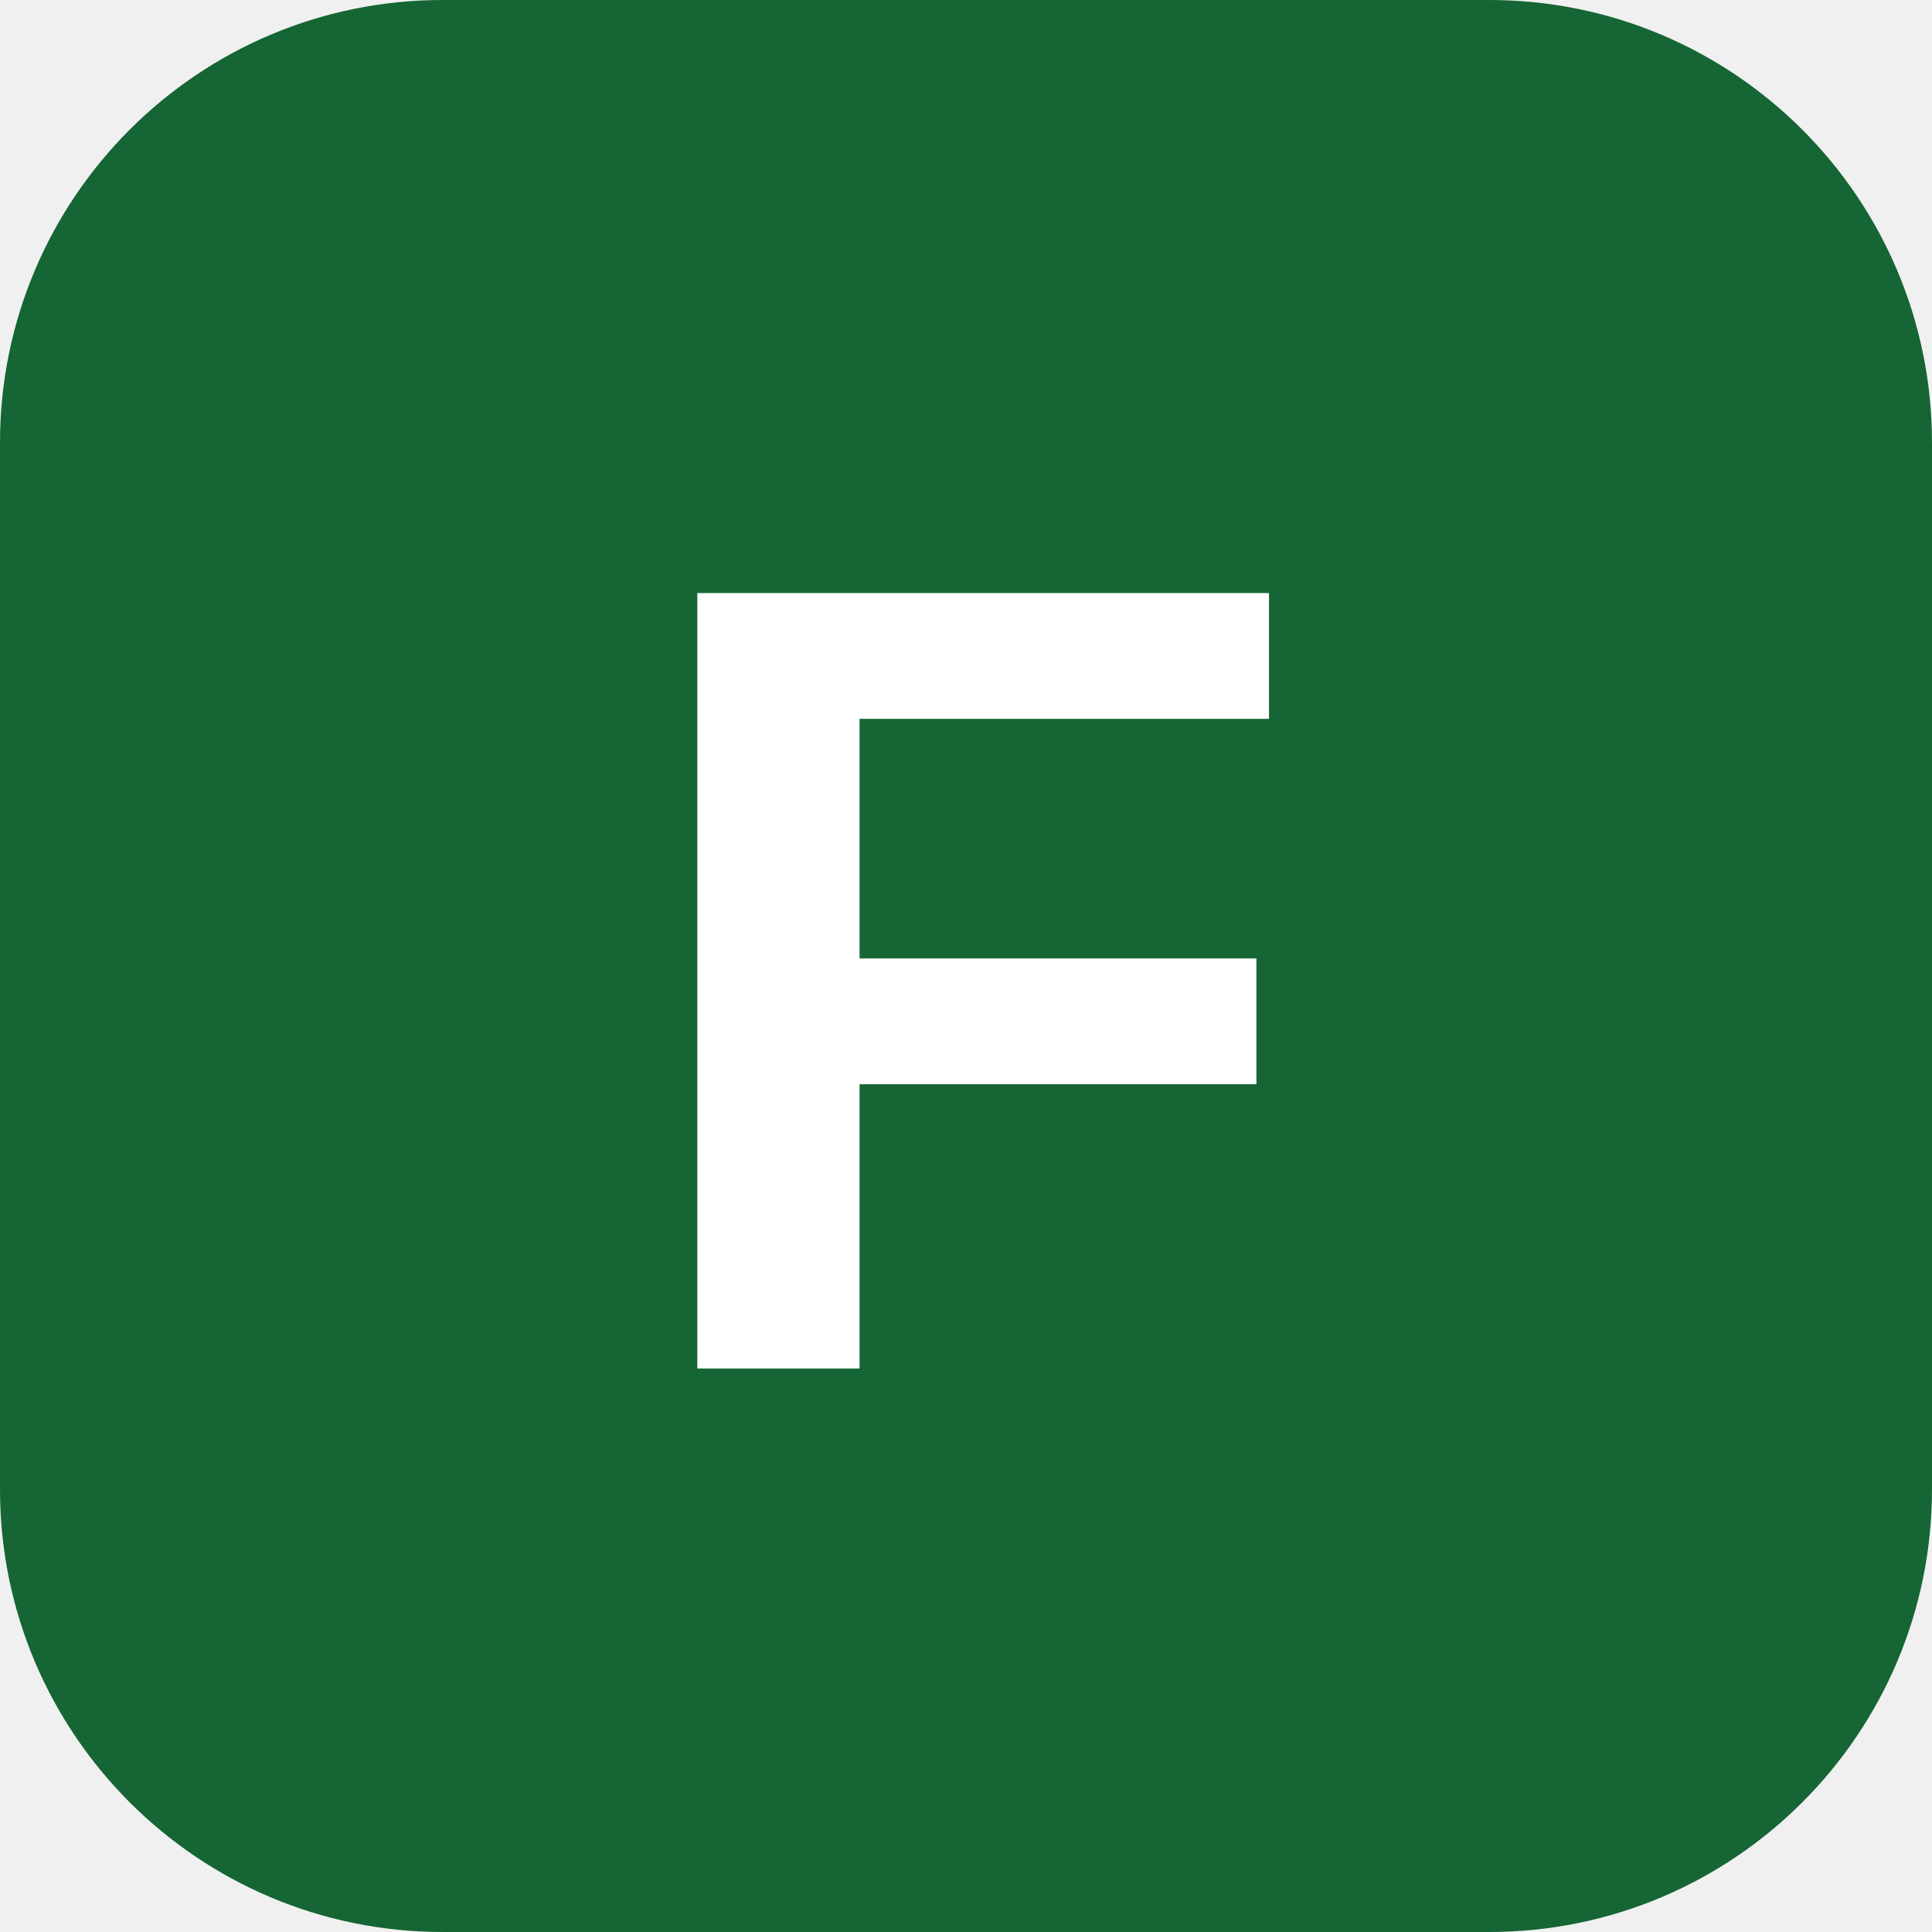
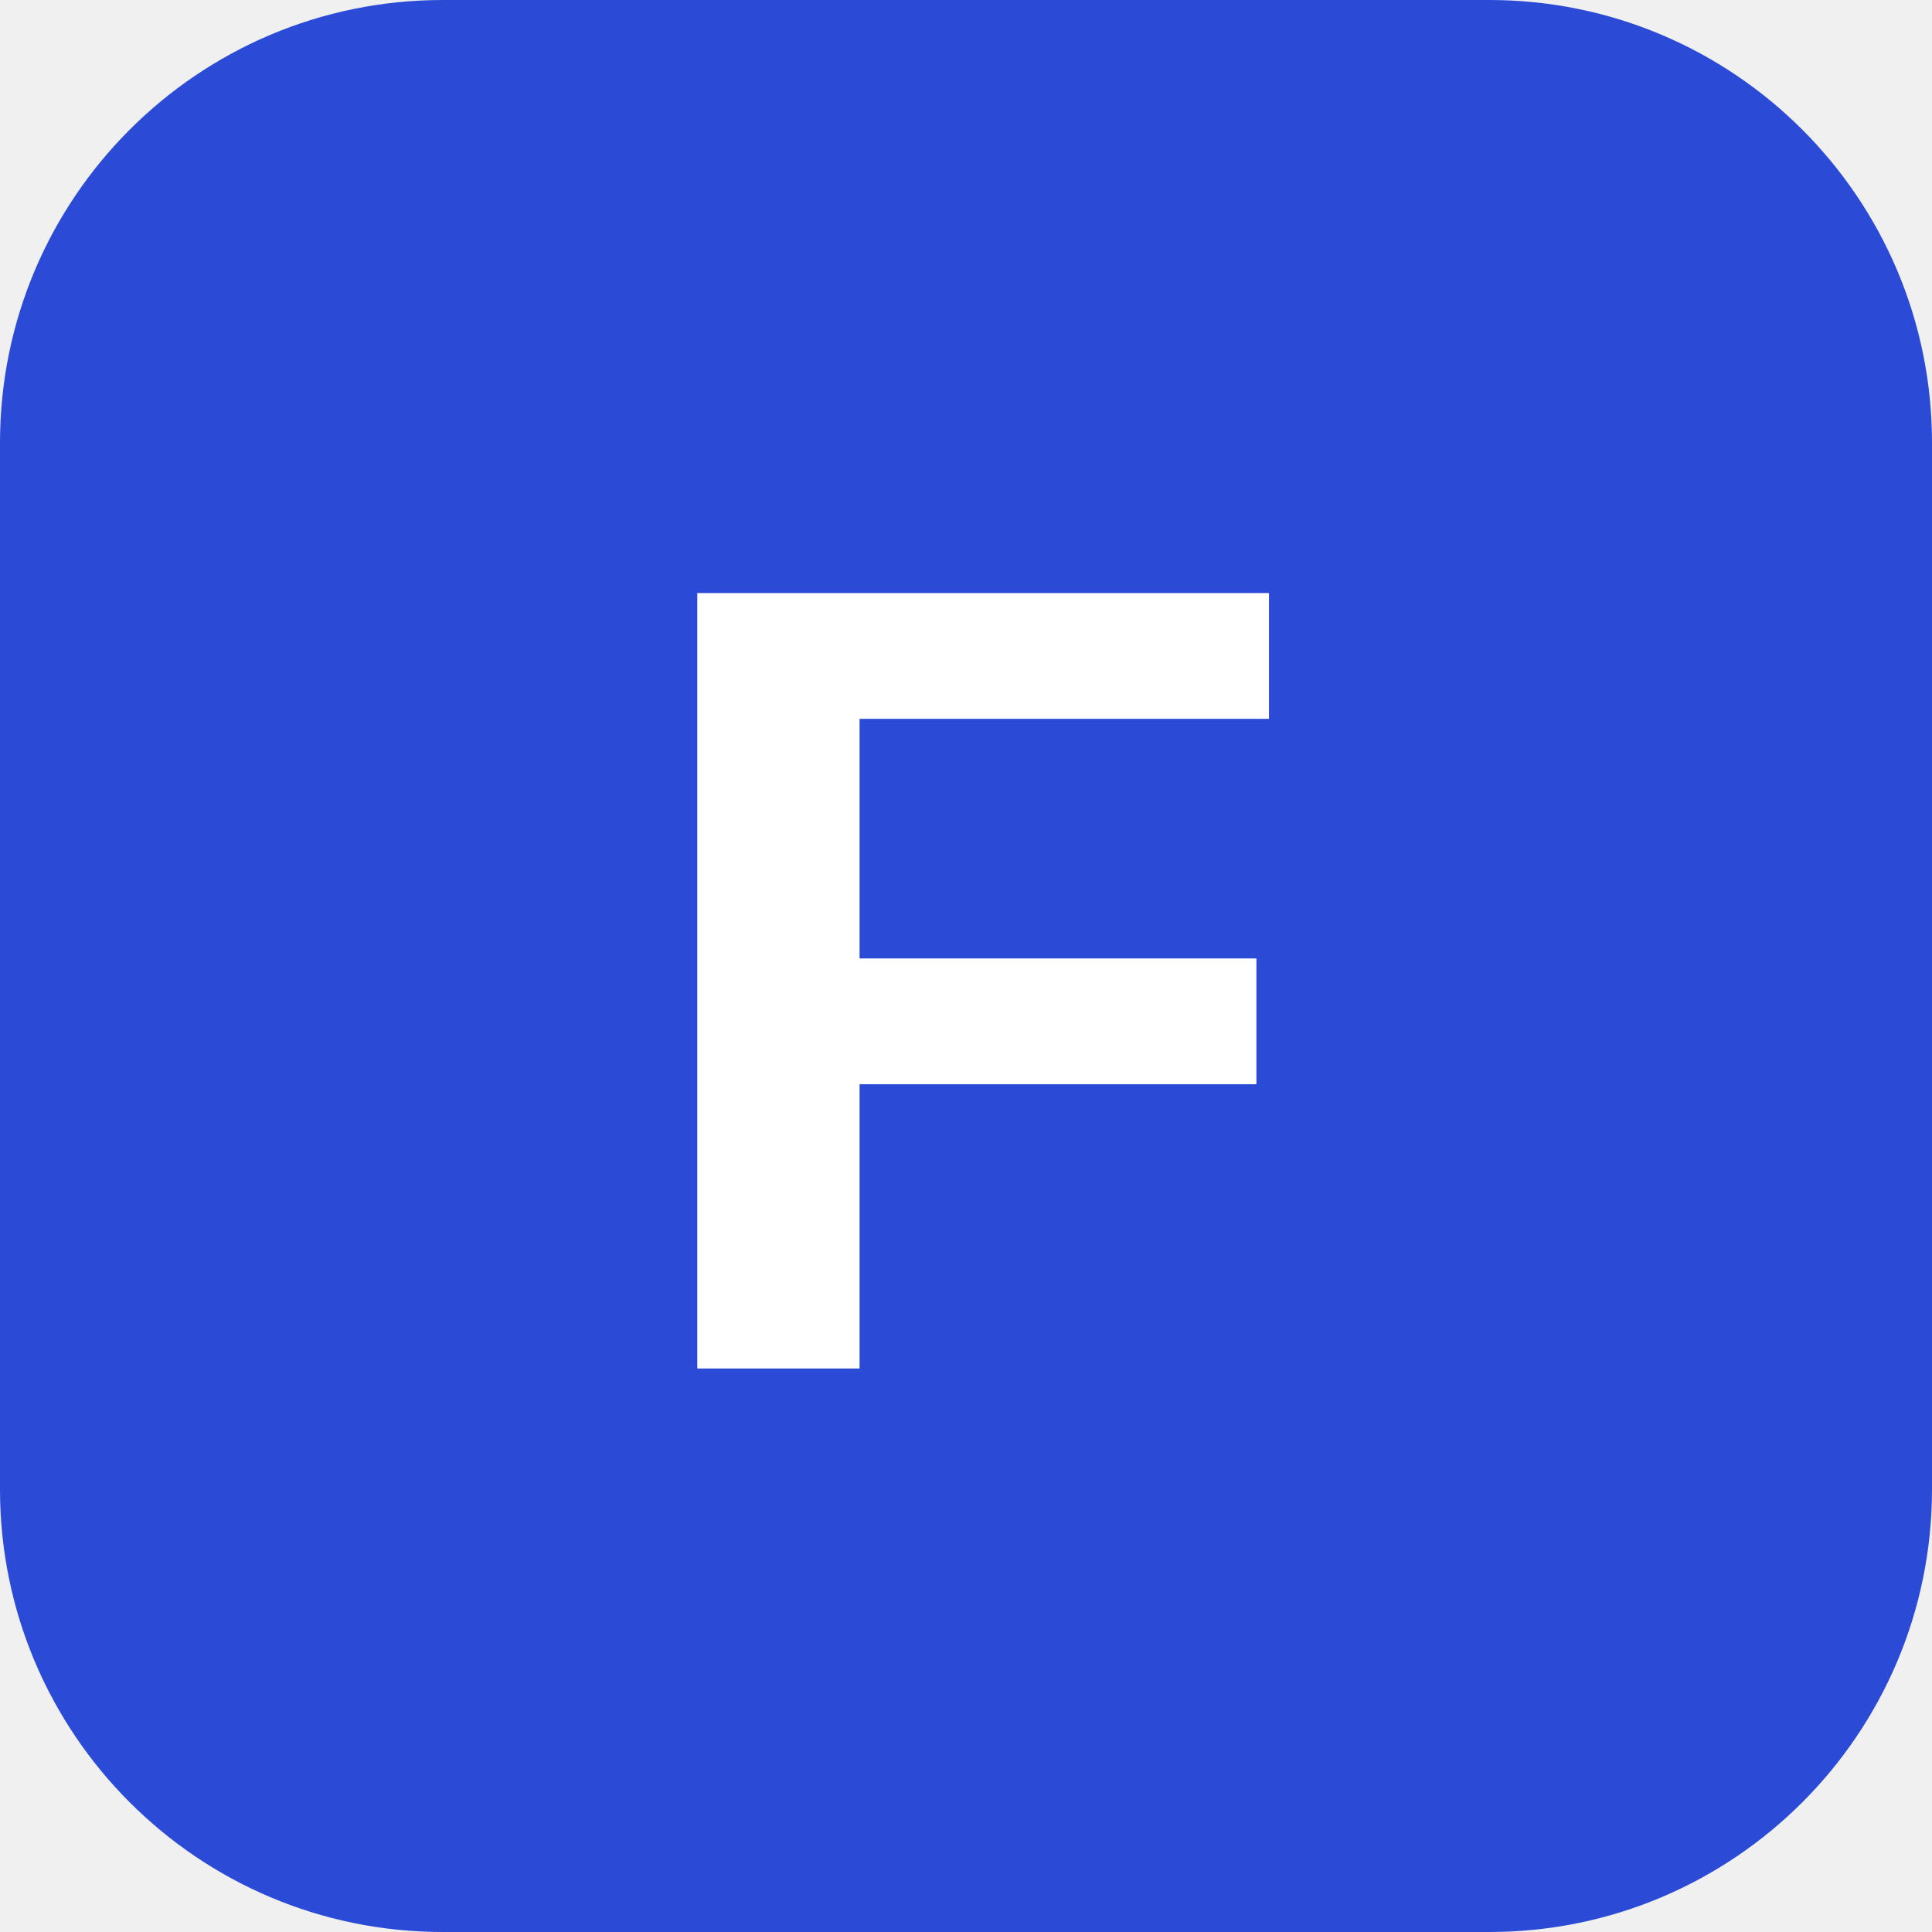
<svg xmlns="http://www.w3.org/2000/svg" viewBox="0 0 48 48">
-   <rect width="48" height="48" rx="11" fill="#166534" />
-   <text x="24" y="34" font-family="'DM Sans',Arial,Helvetica,sans-serif" font-size="28" font-weight="700" fill="#ffffff" text-anchor="middle">F</text>
+   <rect width="48" height="48" rx="11" fill="#2b4bd7" />
+   <text x="24" y="34" font-family="'Geist',Arial,Helvetica,sans-serif" font-size="28" font-weight="700" fill="#ffffff" text-anchor="middle">F</text>
</svg>
